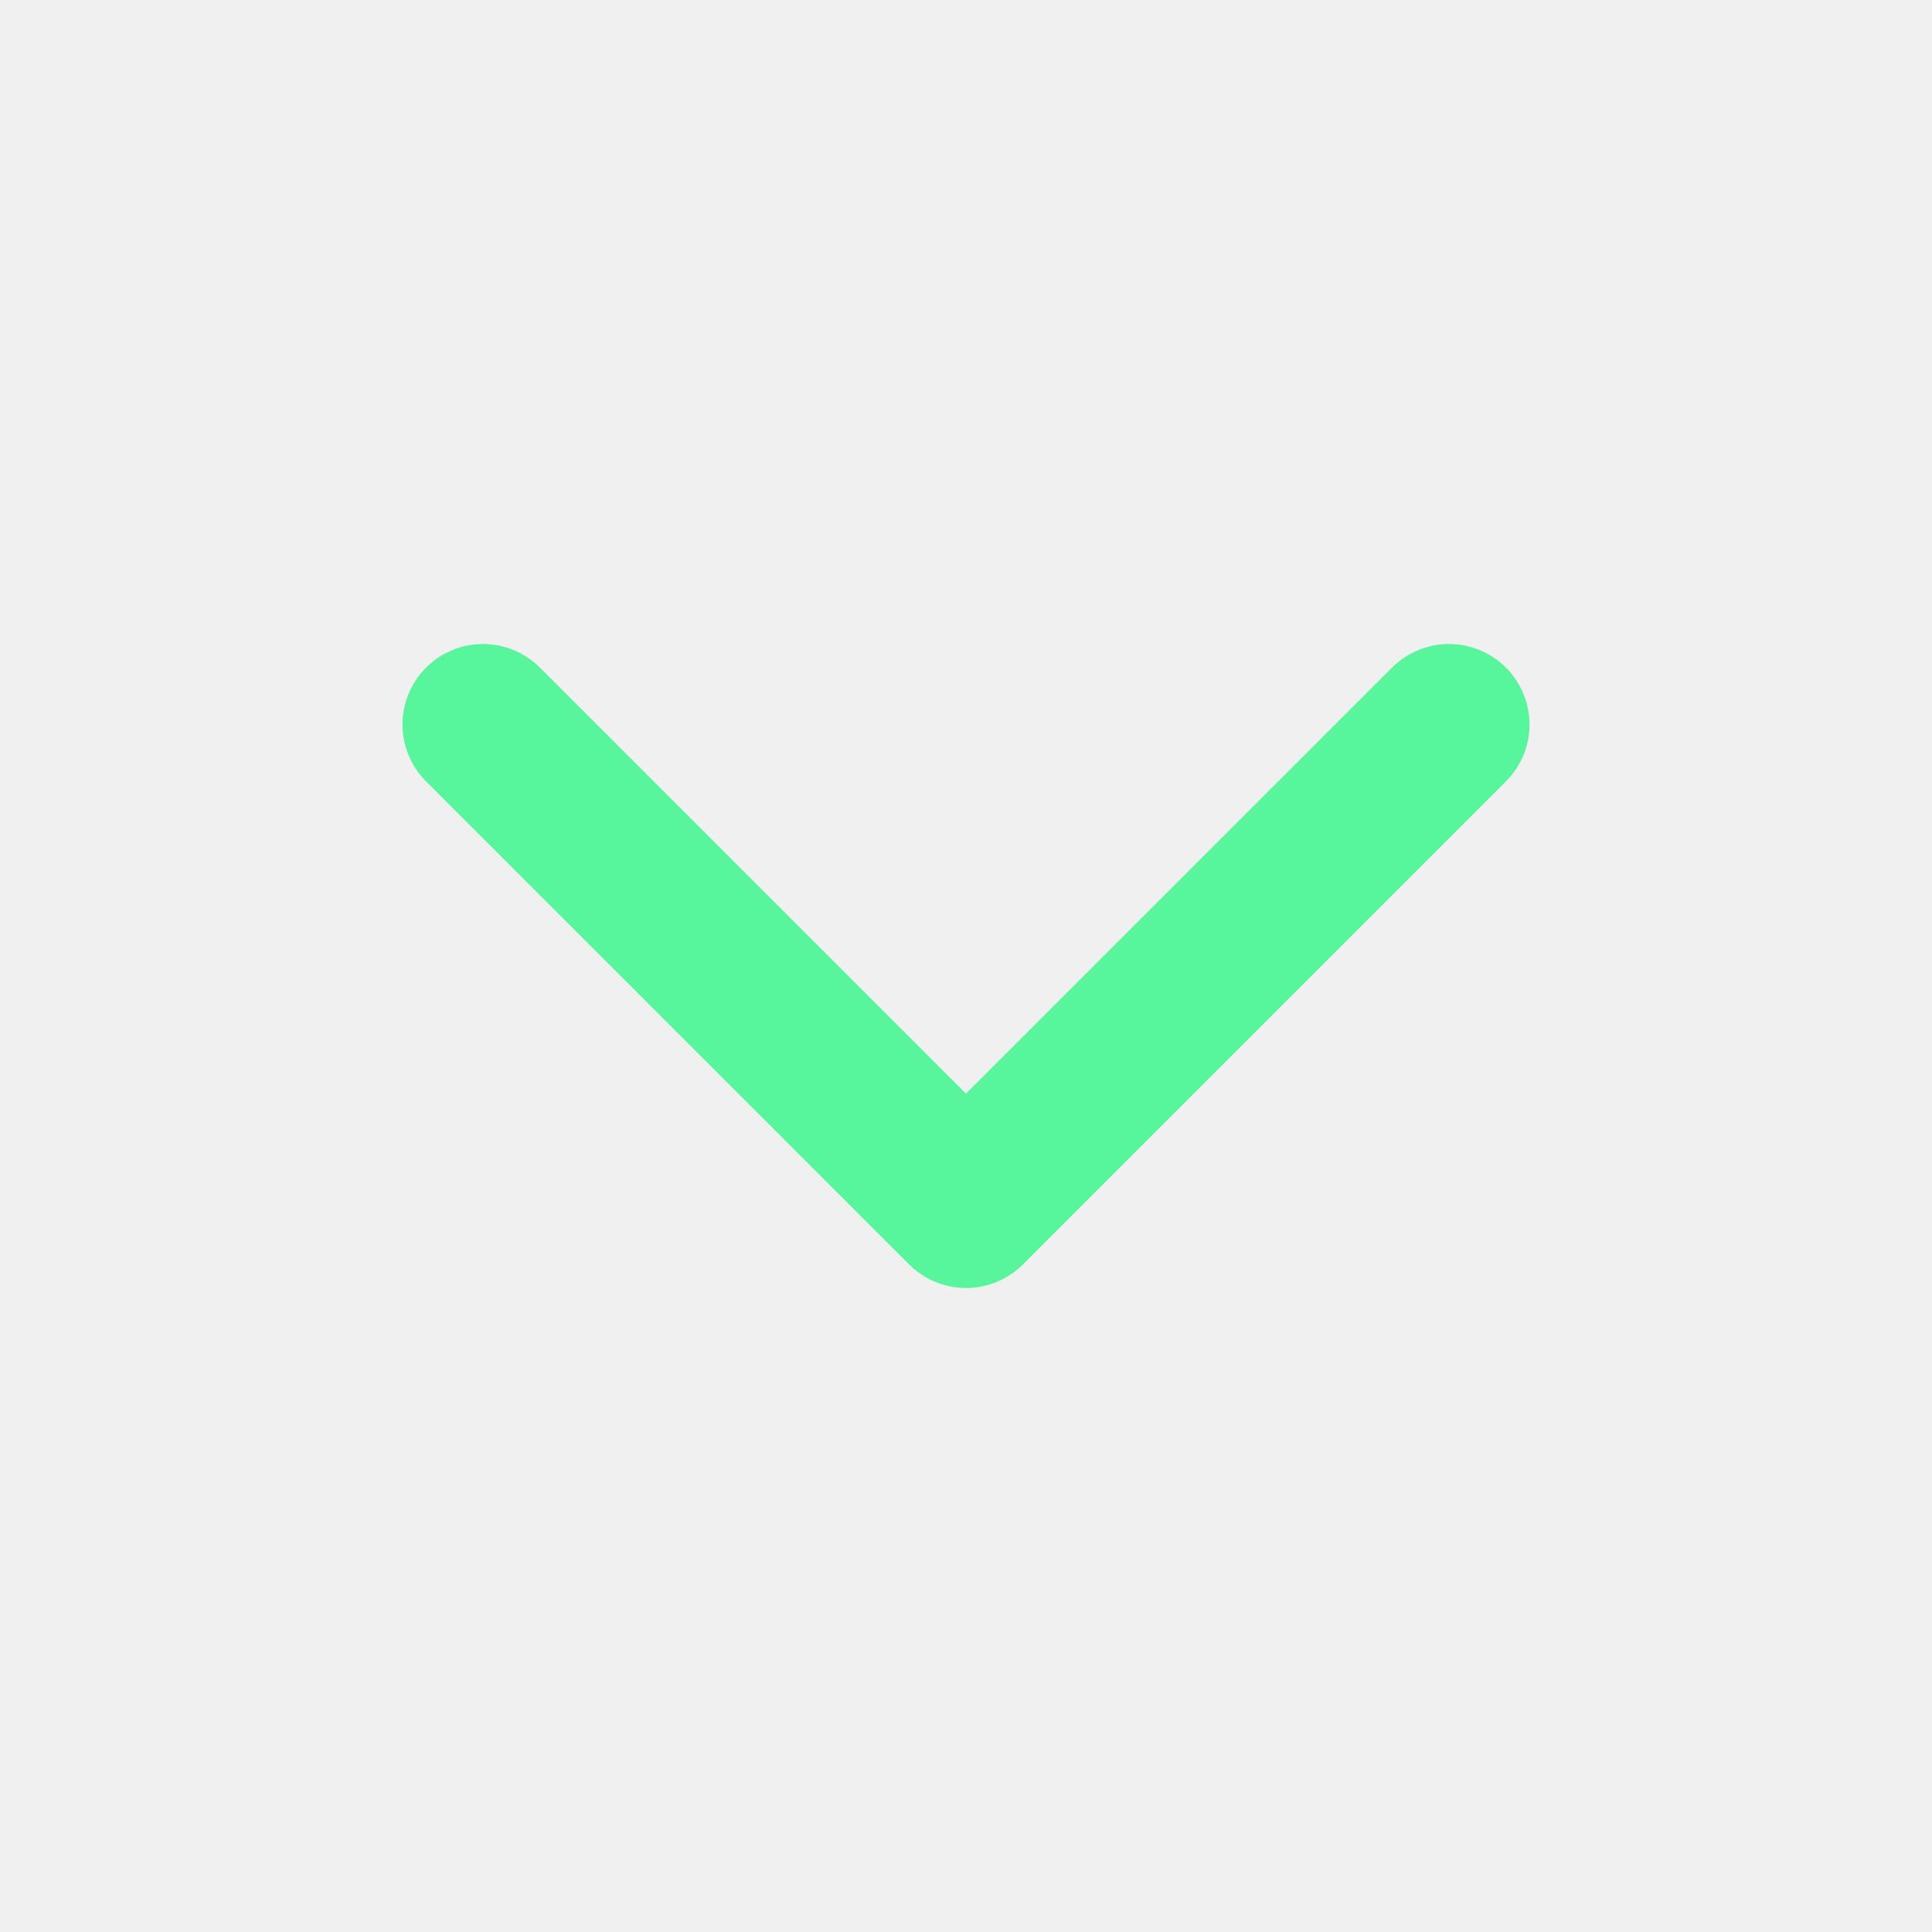
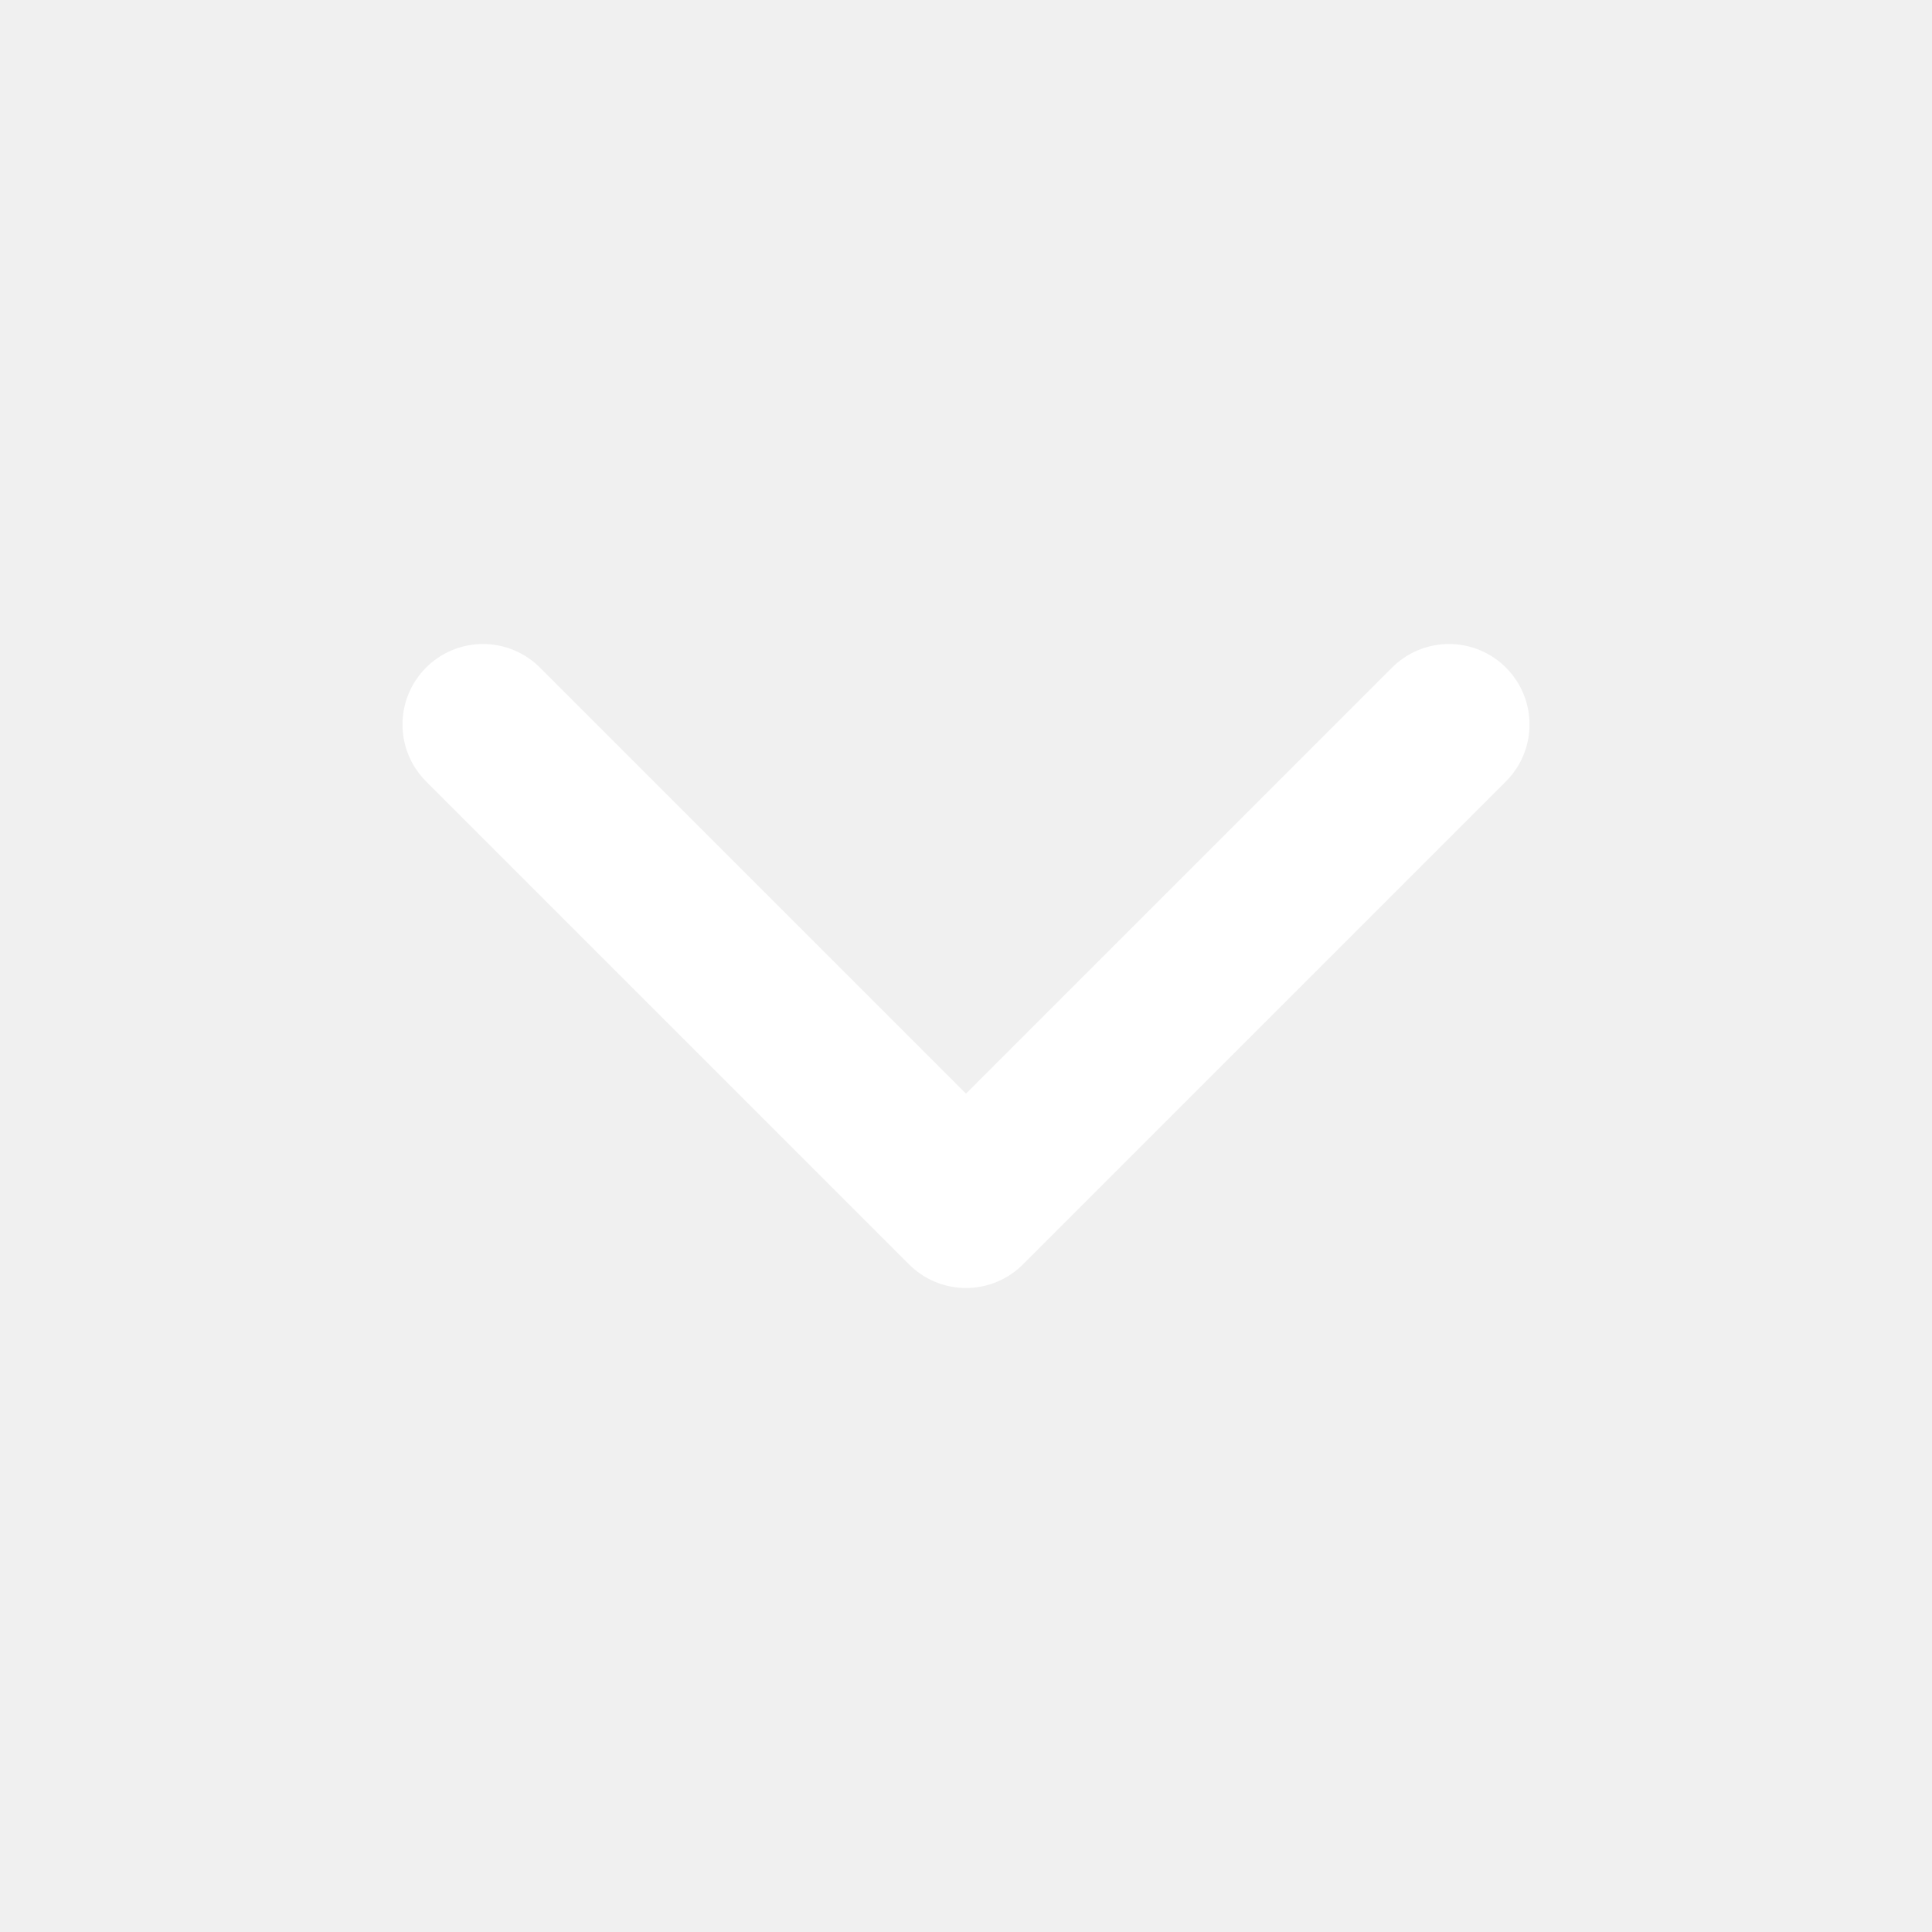
- <svg xmlns="http://www.w3.org/2000/svg" class="icon icon-tabler icon-tabler-chevron-down" width="24" height="24" viewBox="0 0 24 24" stroke-width="2" stroke="#57F59C" fill="none" stroke-linecap="round" stroke-linejoin="round">
+ <svg xmlns="http://www.w3.org/2000/svg" class="icon icon-tabler icon-tabler-chevron-down" width="24" height="24" viewBox="0 0 24 24" stroke-width="2" stroke="white" fill="none" stroke-linecap="round" stroke-linejoin="round">
  <path stroke="none" d="M0 0h24v24H0z" fill="none" />
  <path d="M6 9l6 6l6 -6" />
</svg>
